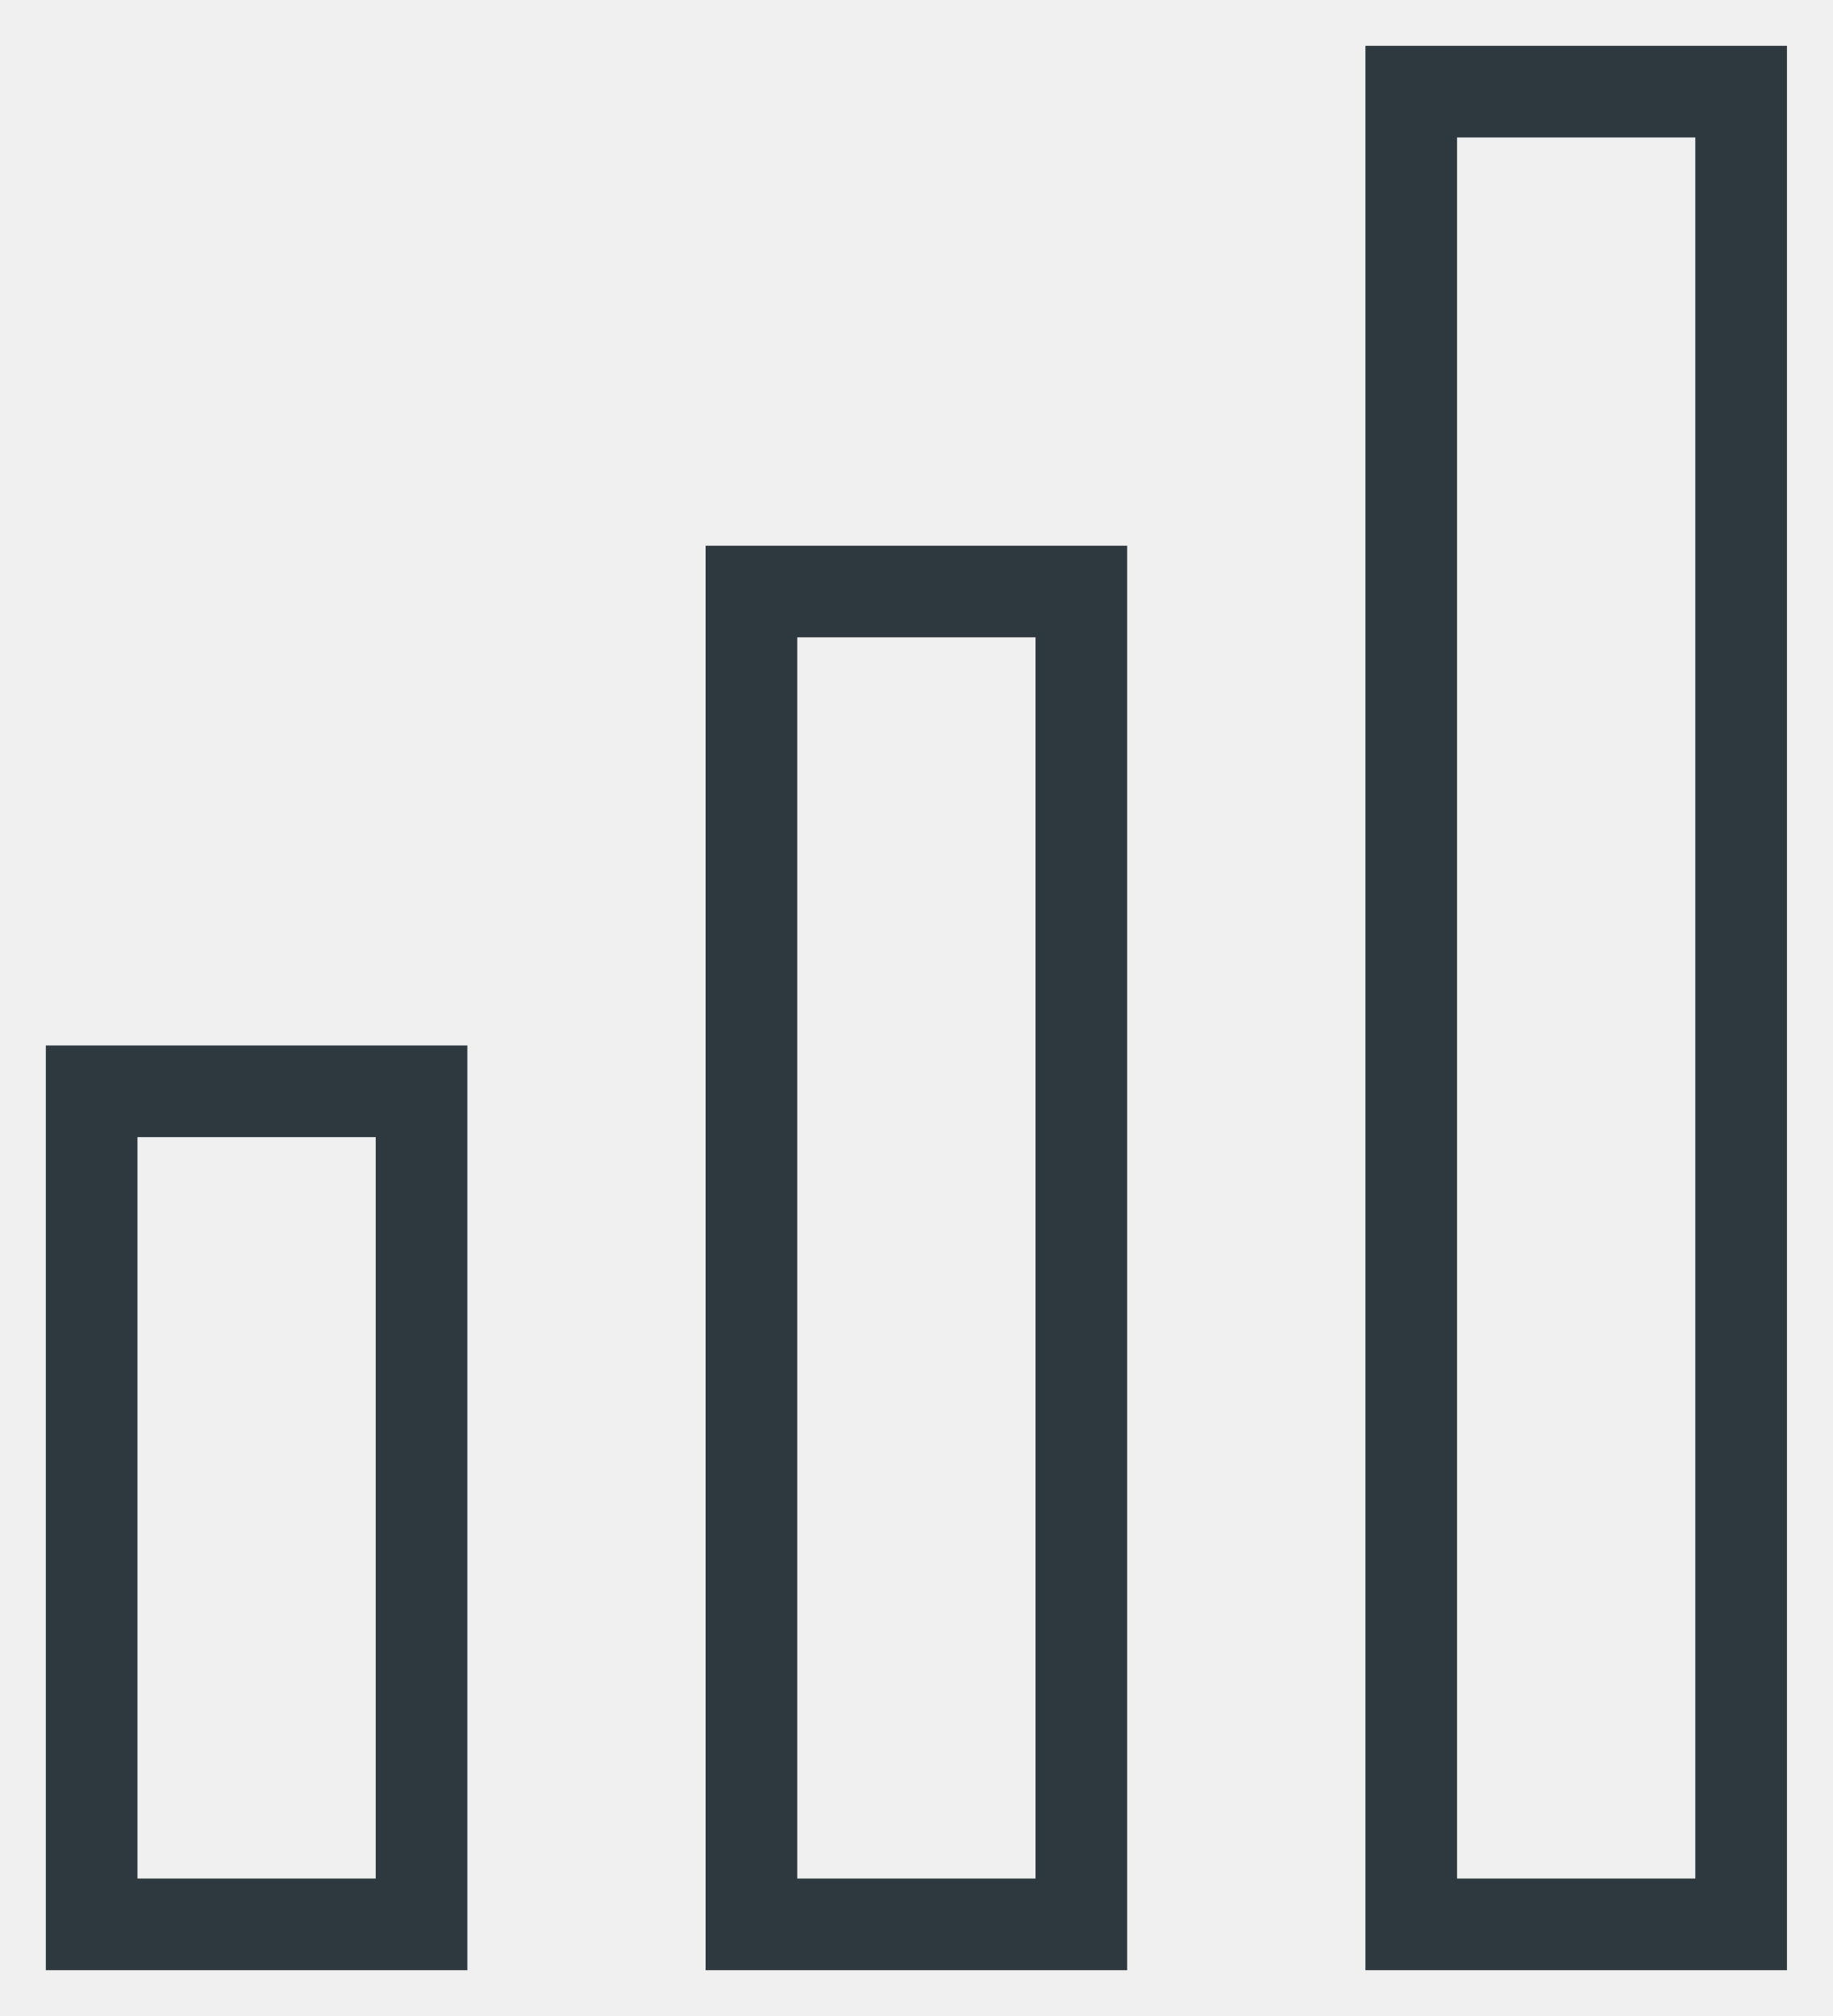
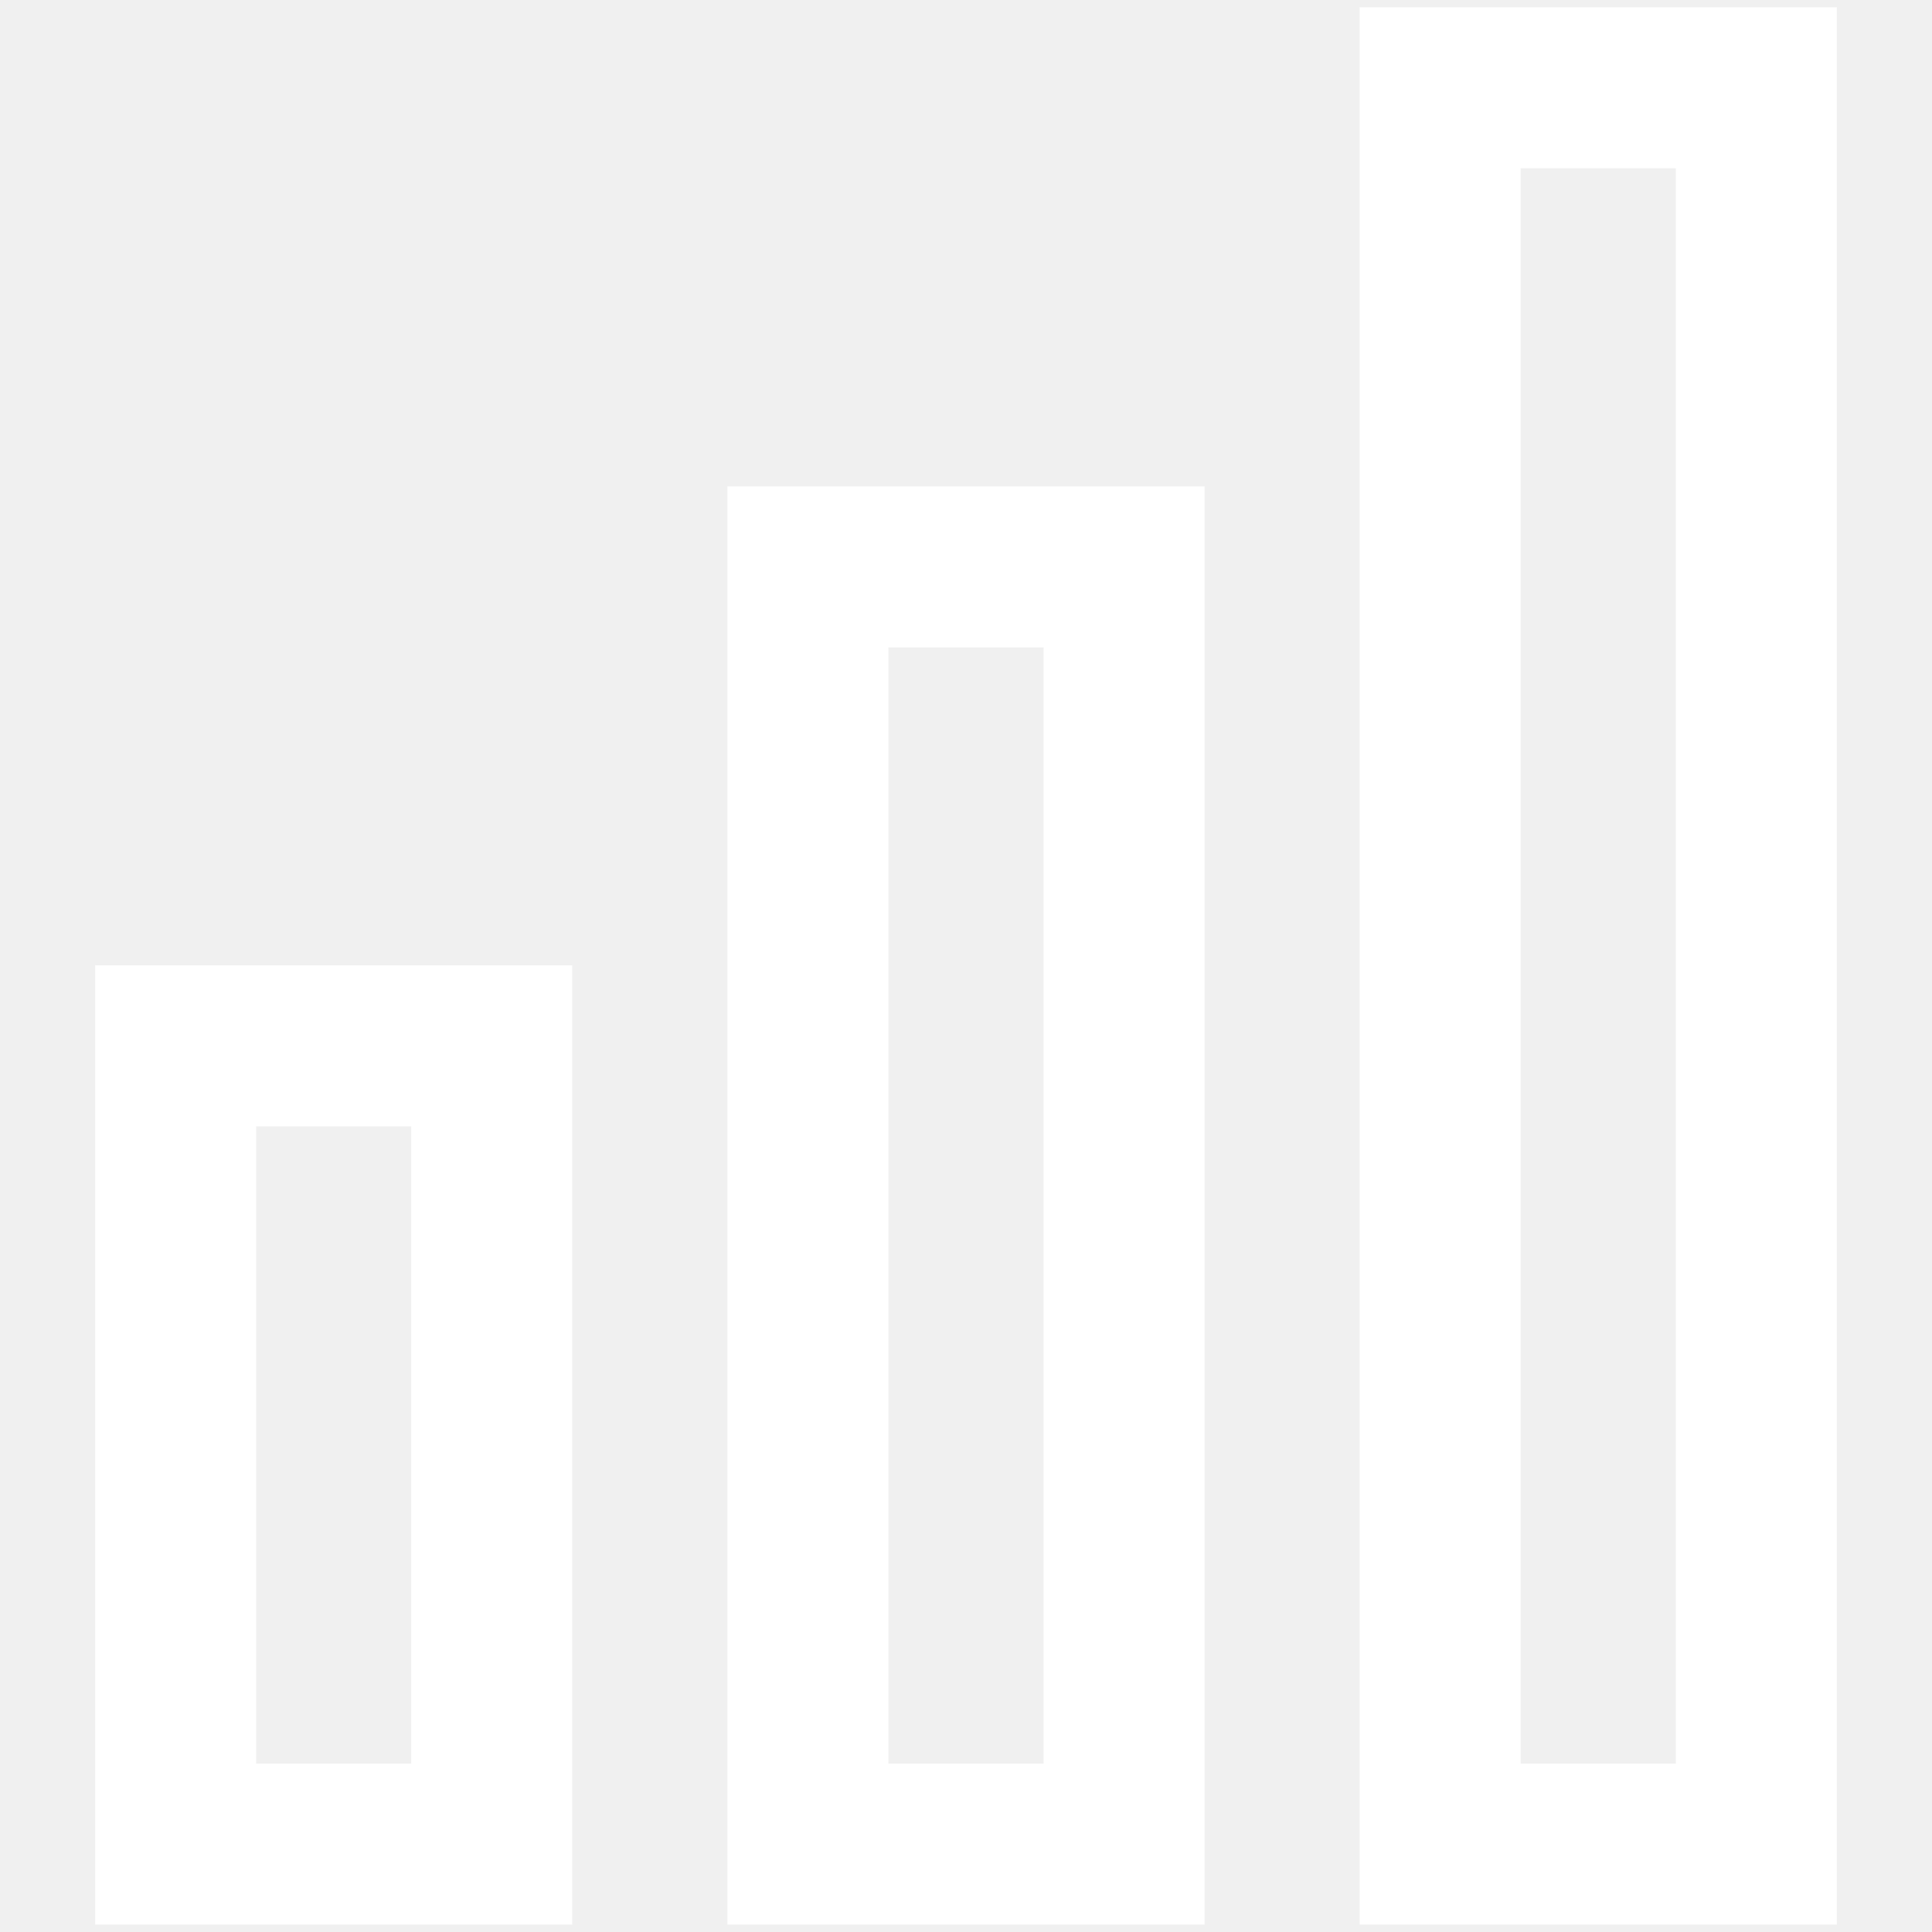
- <svg xmlns="http://www.w3.org/2000/svg" width="20" height="22" viewBox="0 0 20 22" fill="none">
-   <path d="M19 21H15.4V1H19V21Z" stroke="#2D383F" stroke-miterlimit="16" stroke-linecap="round" />
-   <path d="M11.8 21V6.455H8.2L8.2 21H11.8Z" stroke="#2D383F" stroke-miterlimit="16" stroke-linecap="round" />
-   <path d="M4.6 21V11.909H1V21H4.6Z" stroke="#2D383F" stroke-miterlimit="16" stroke-linecap="round" />
+ <svg xmlns="http://www.w3.org/2000/svg" width="12" height="12" viewBox="0 0 12 12" fill="none">
+   <g clip-path="url(#clip0_1302_633)">
+     <path d="M10.909 11.454H8.945V0.545H10.909V11.454Z" stroke="white" stroke-miterlimit="16" stroke-linecap="round" />
+     <path d="M6.982 11.454V3.521H5.018L5.018 11.454H6.982Z" stroke="white" stroke-miterlimit="16" stroke-linecap="round" />
+     <path d="M3.054 11.454V6.496H1.091V11.454H3.054Z" stroke="white" stroke-miterlimit="16" stroke-linecap="round" />
+   </g>
+   <defs>
+     <clipPath id="clip0_1302_633">
+       <rect width="12" height="12" fill="white" />
+     </clipPath>
+   </defs>
</svg>
